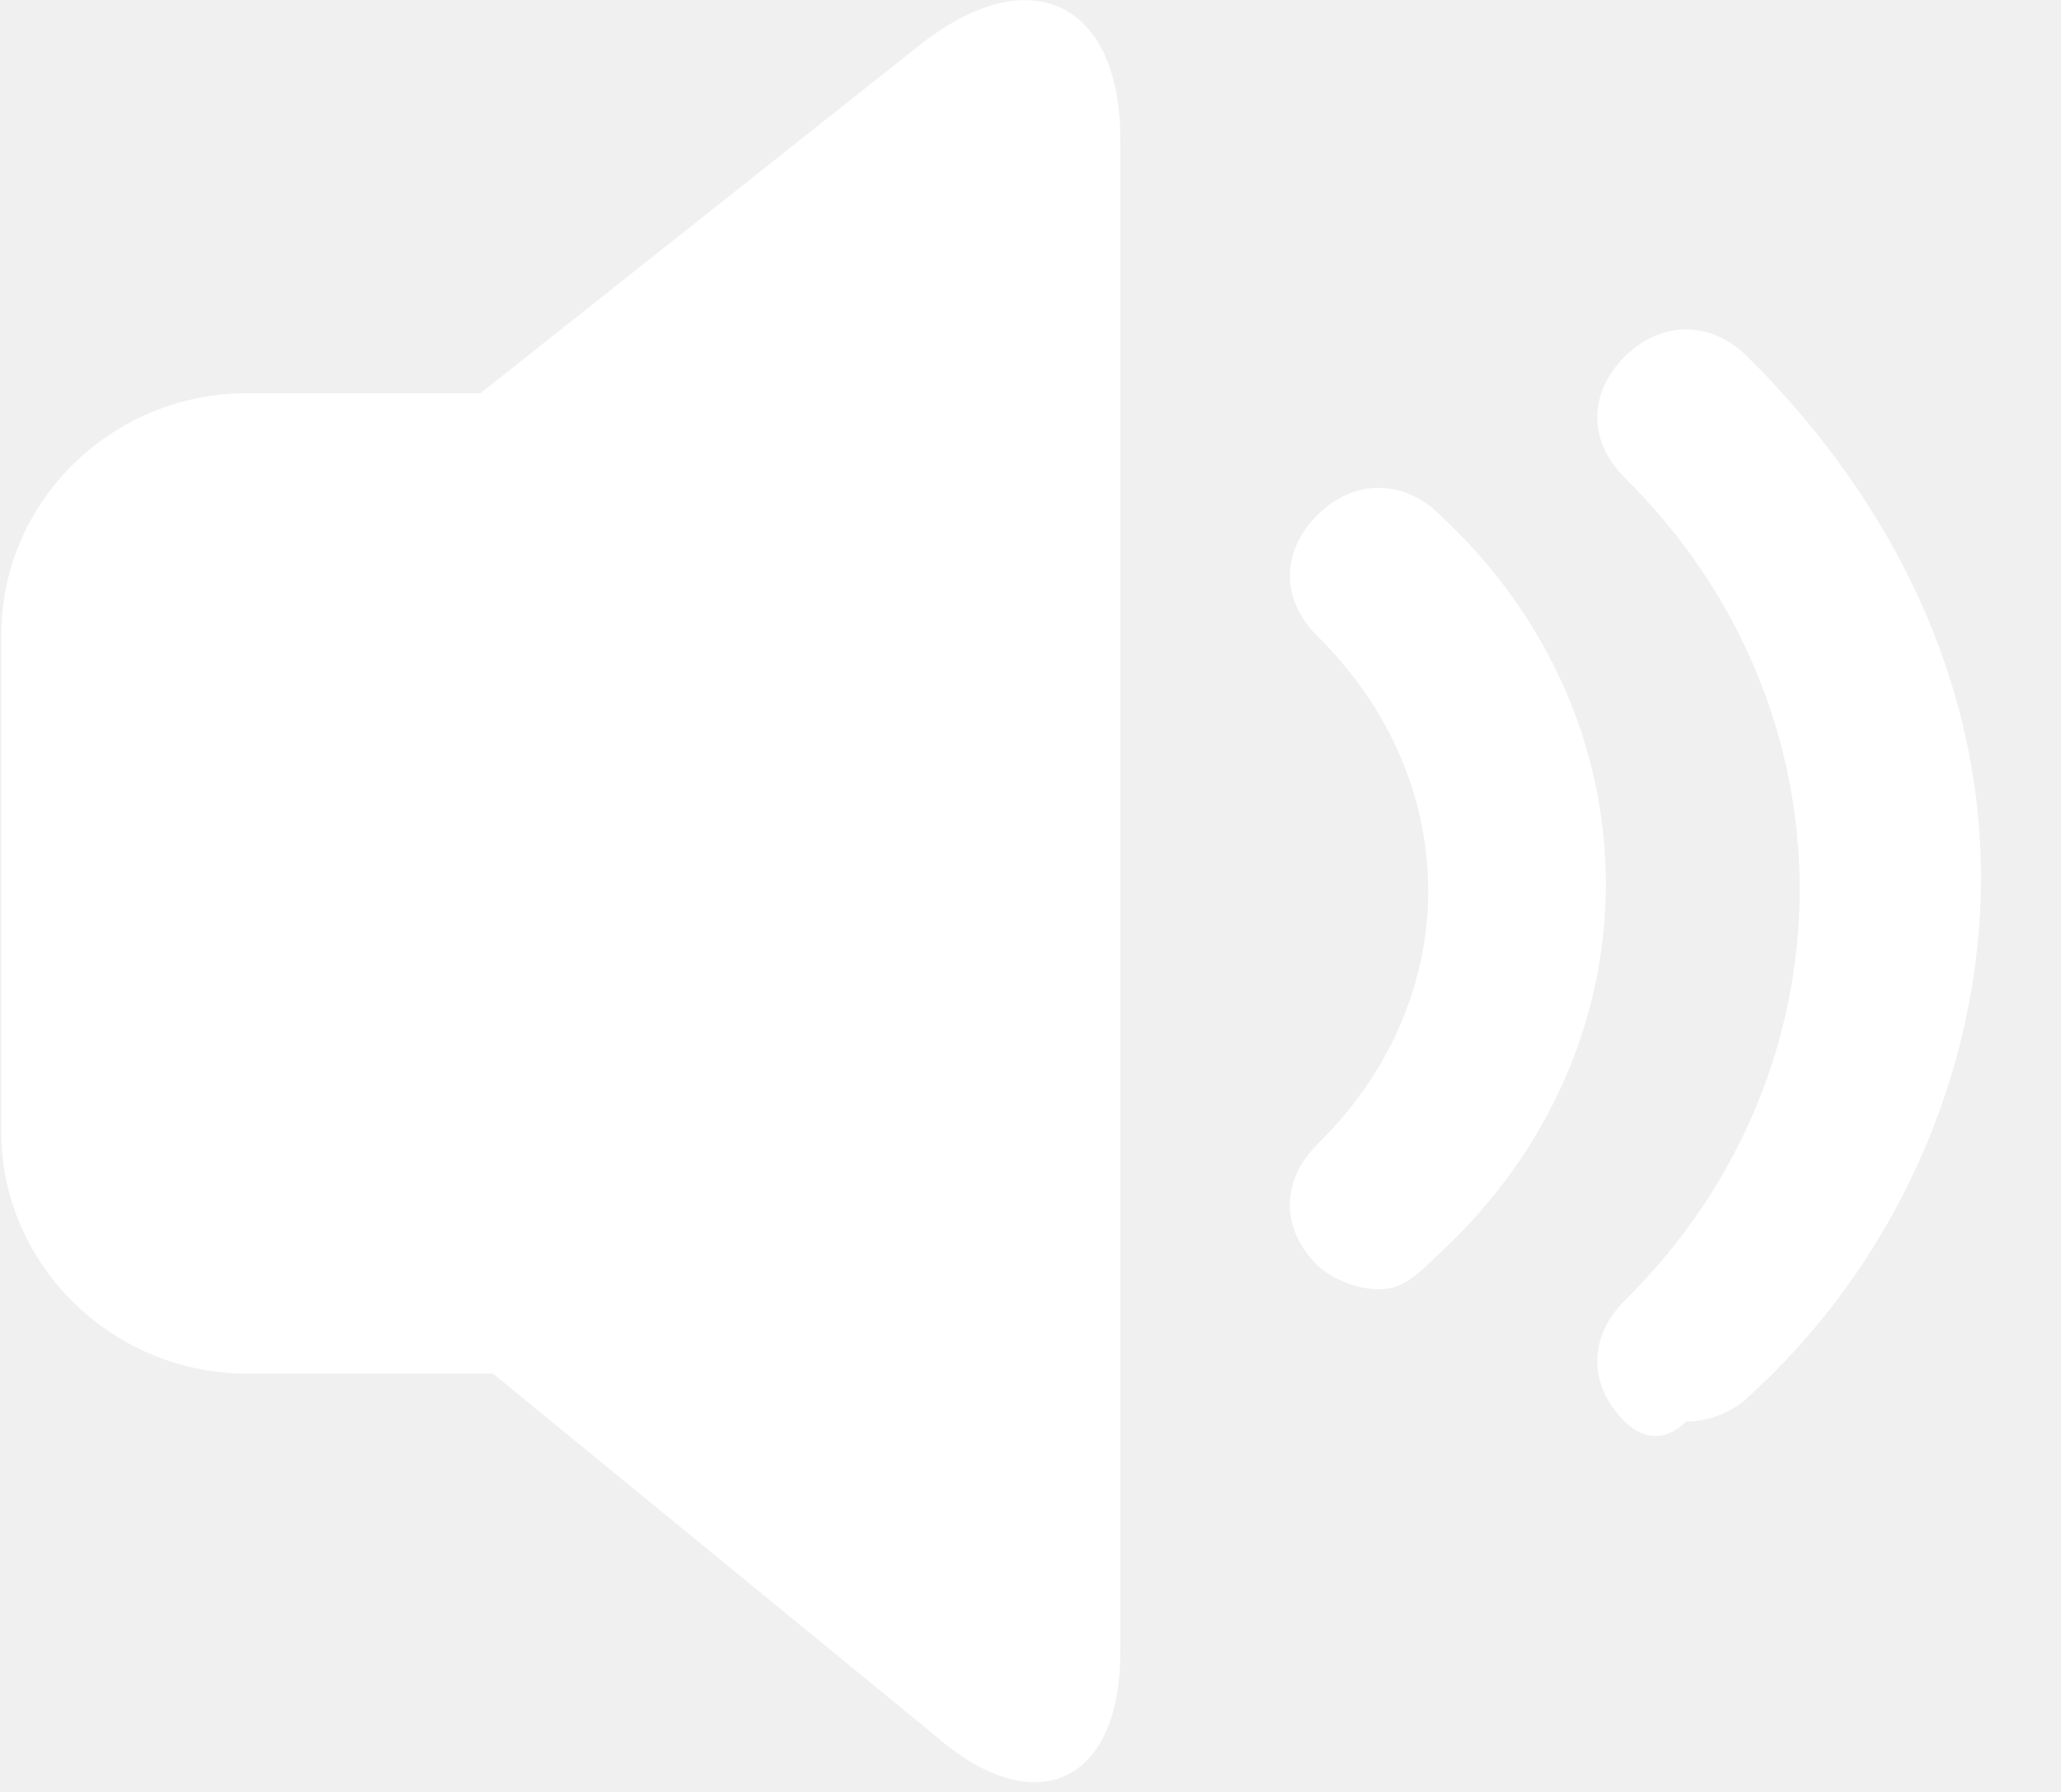
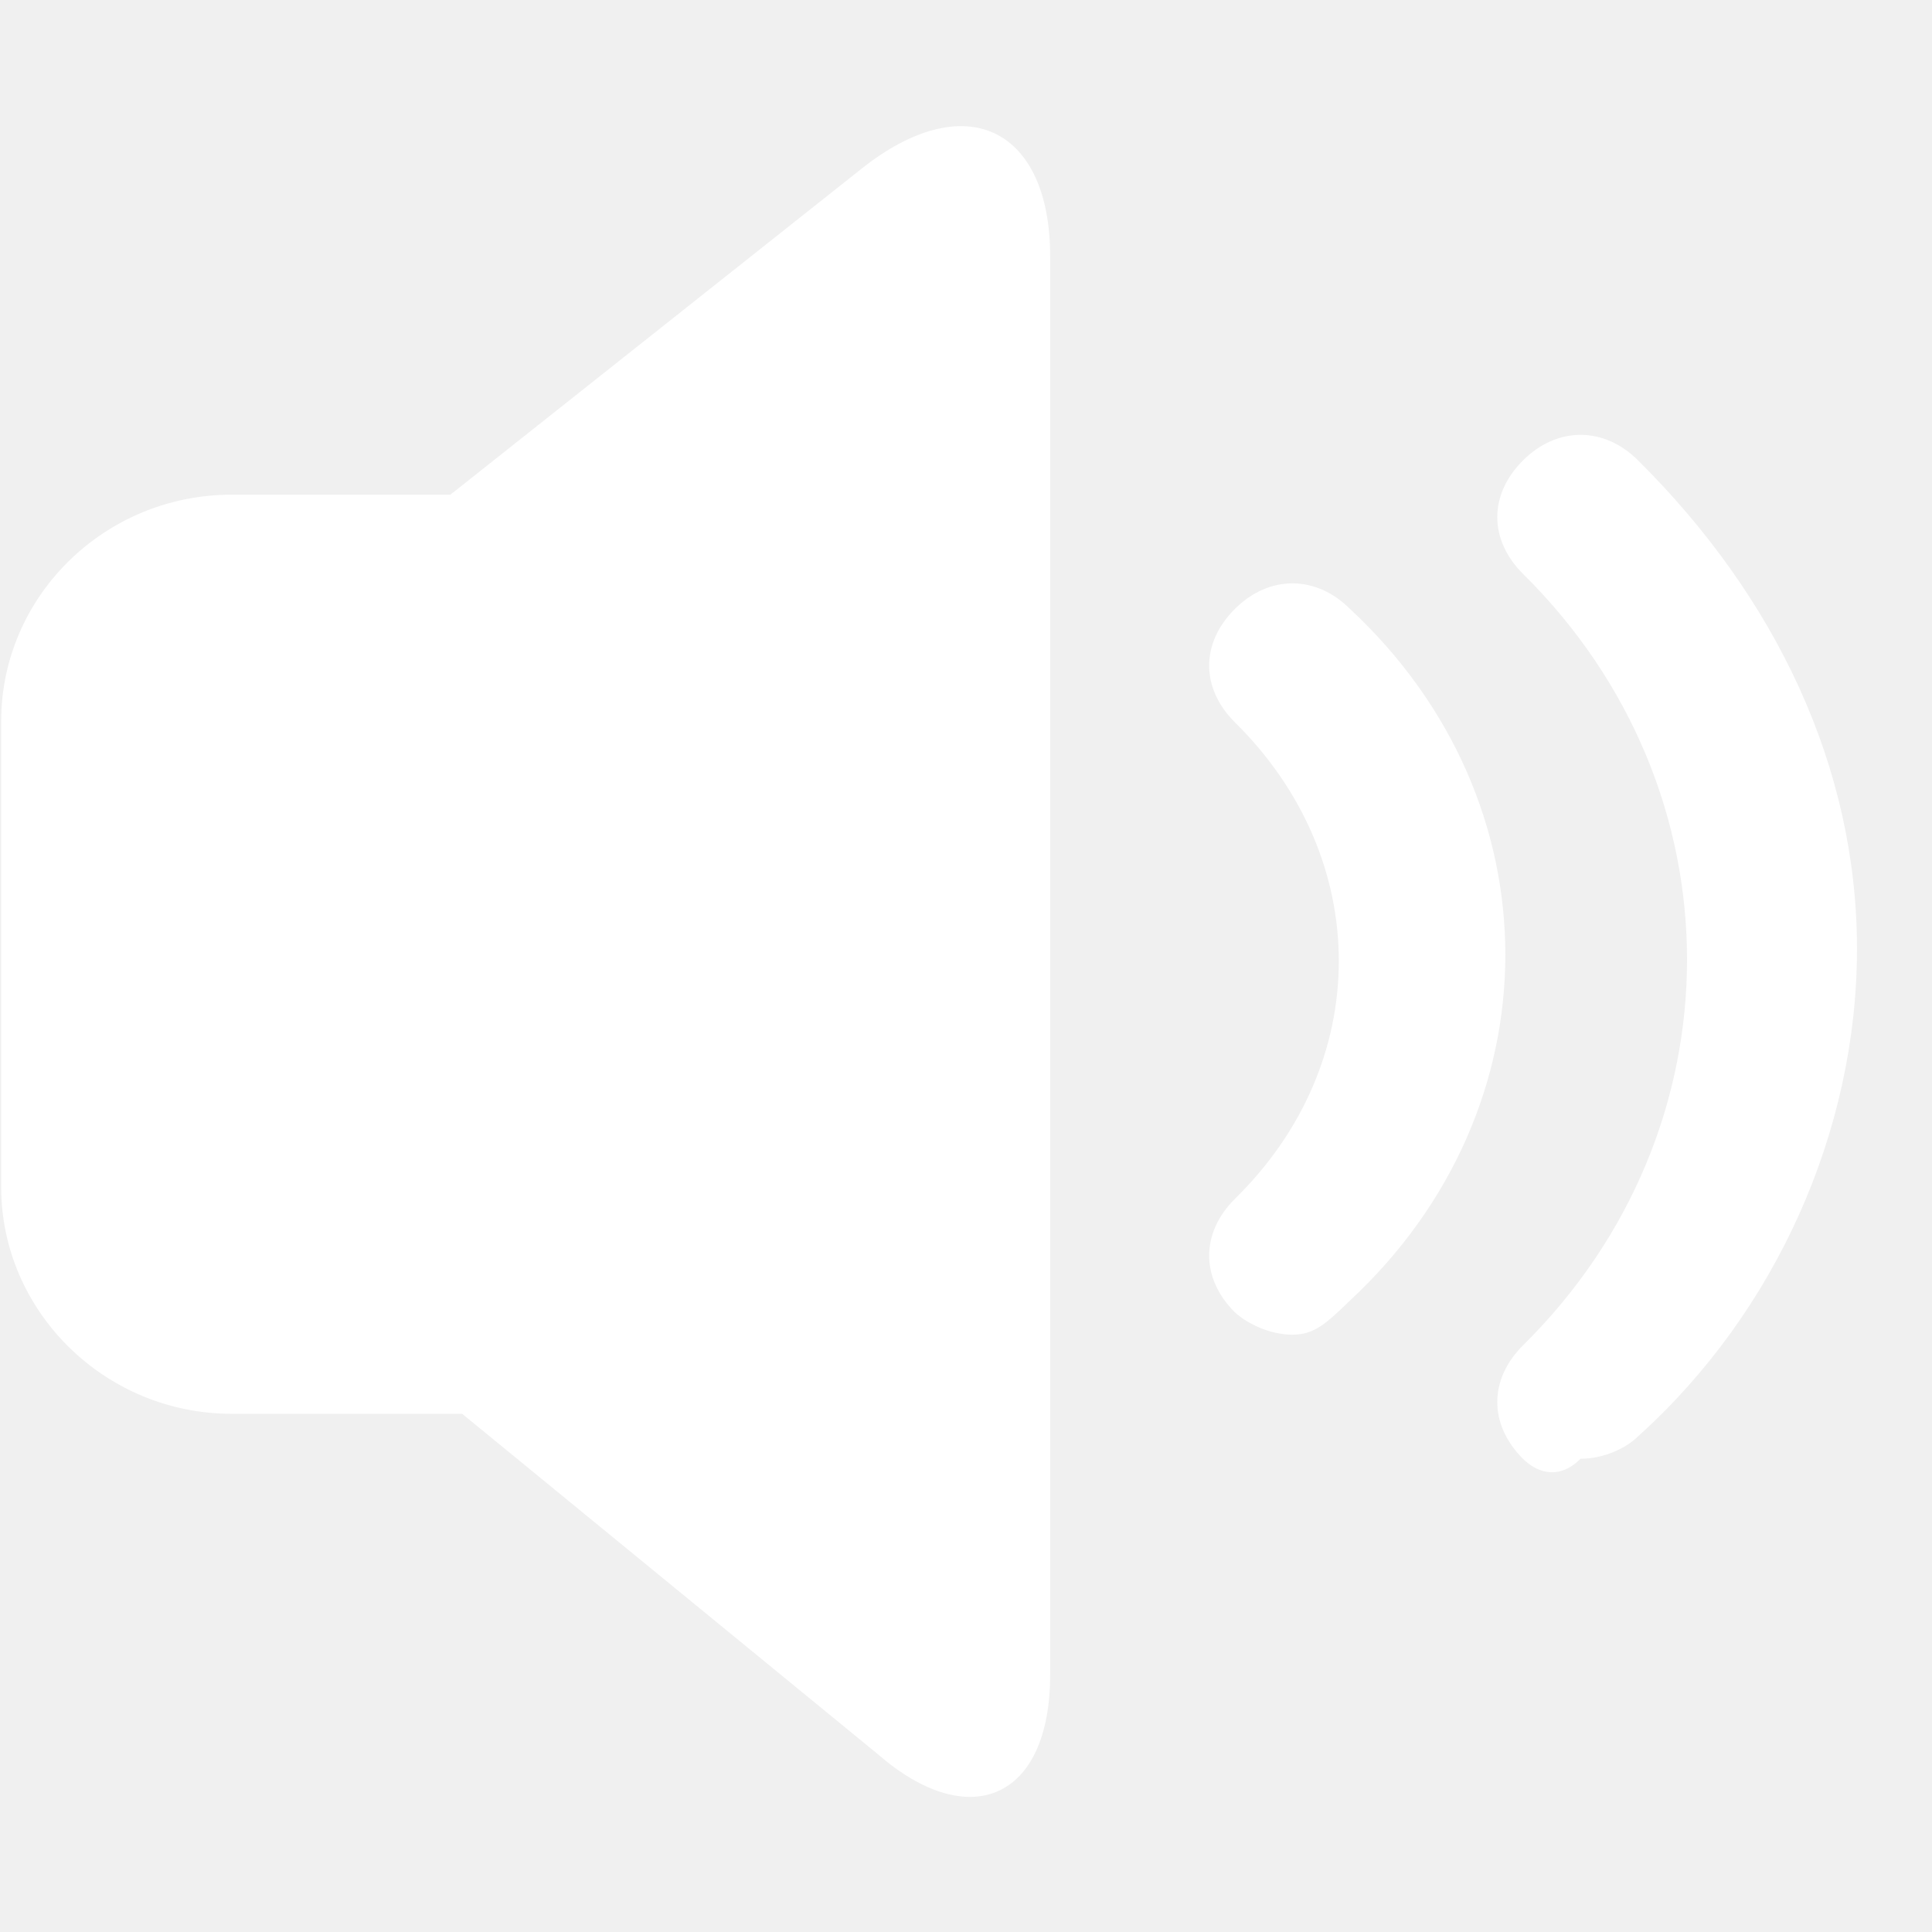
- <svg xmlns="http://www.w3.org/2000/svg" width="23px" height="20px" viewBox="0 0 23 20" version="1.1">
+ <svg xmlns="http://www.w3.org/2000/svg" width="100px" height="100px" viewBox="0 0 23 20" version="1.1">
  <g id="Page-1" stroke="none" stroke-width="1" fill="none" fill-rule="evenodd">
    <g id="音量" fill="#FFFFFF" fill-rule="nonzero">
      <path d="M18.13,15.866 C17.723,15.459 17.723,14.924 18.13,14.517 C20.735,11.947 20.735,7.901 18.13,5.331 C17.723,4.924 17.723,4.389 18.13,3.982 C18.537,3.575 19.095,3.575 19.502,3.982 C21.142,5.61 22.107,7.633 22.107,9.796 C22.107,11.959 21.142,14.122 19.502,15.598 C19.362,15.738 19.095,15.866 18.816,15.866 C18.537,16.145 18.269,16.005 18.13,15.866 L18.13,15.866 Z M15.386,14.389 C15.107,14.389 14.839,14.25 14.7,14.122 C14.293,13.715 14.293,13.18 14.7,12.773 C16.351,11.157 16.351,8.726 14.7,7.098 C14.293,6.691 14.293,6.157 14.7,5.75 C15.107,5.343 15.665,5.343 16.072,5.75 C18.537,8.04 18.537,11.691 16.072,13.982 C15.793,14.25 15.653,14.389 15.386,14.389 Z M10.304,0.471 C11.537,-0.471 12.502,0.064 12.502,1.552 L12.502,18.436 C12.502,19.924 11.537,20.331 10.444,19.378 L5.502,15.331 L2.758,15.331 C1.246,15.331 0.014,14.11 0.014,12.633 L0.014,7.087 C0.014,5.598 1.246,4.389 2.758,4.389 L5.362,4.389 L10.304,0.471 Z" id="形状" />
    </g>
  </g>
</svg>
